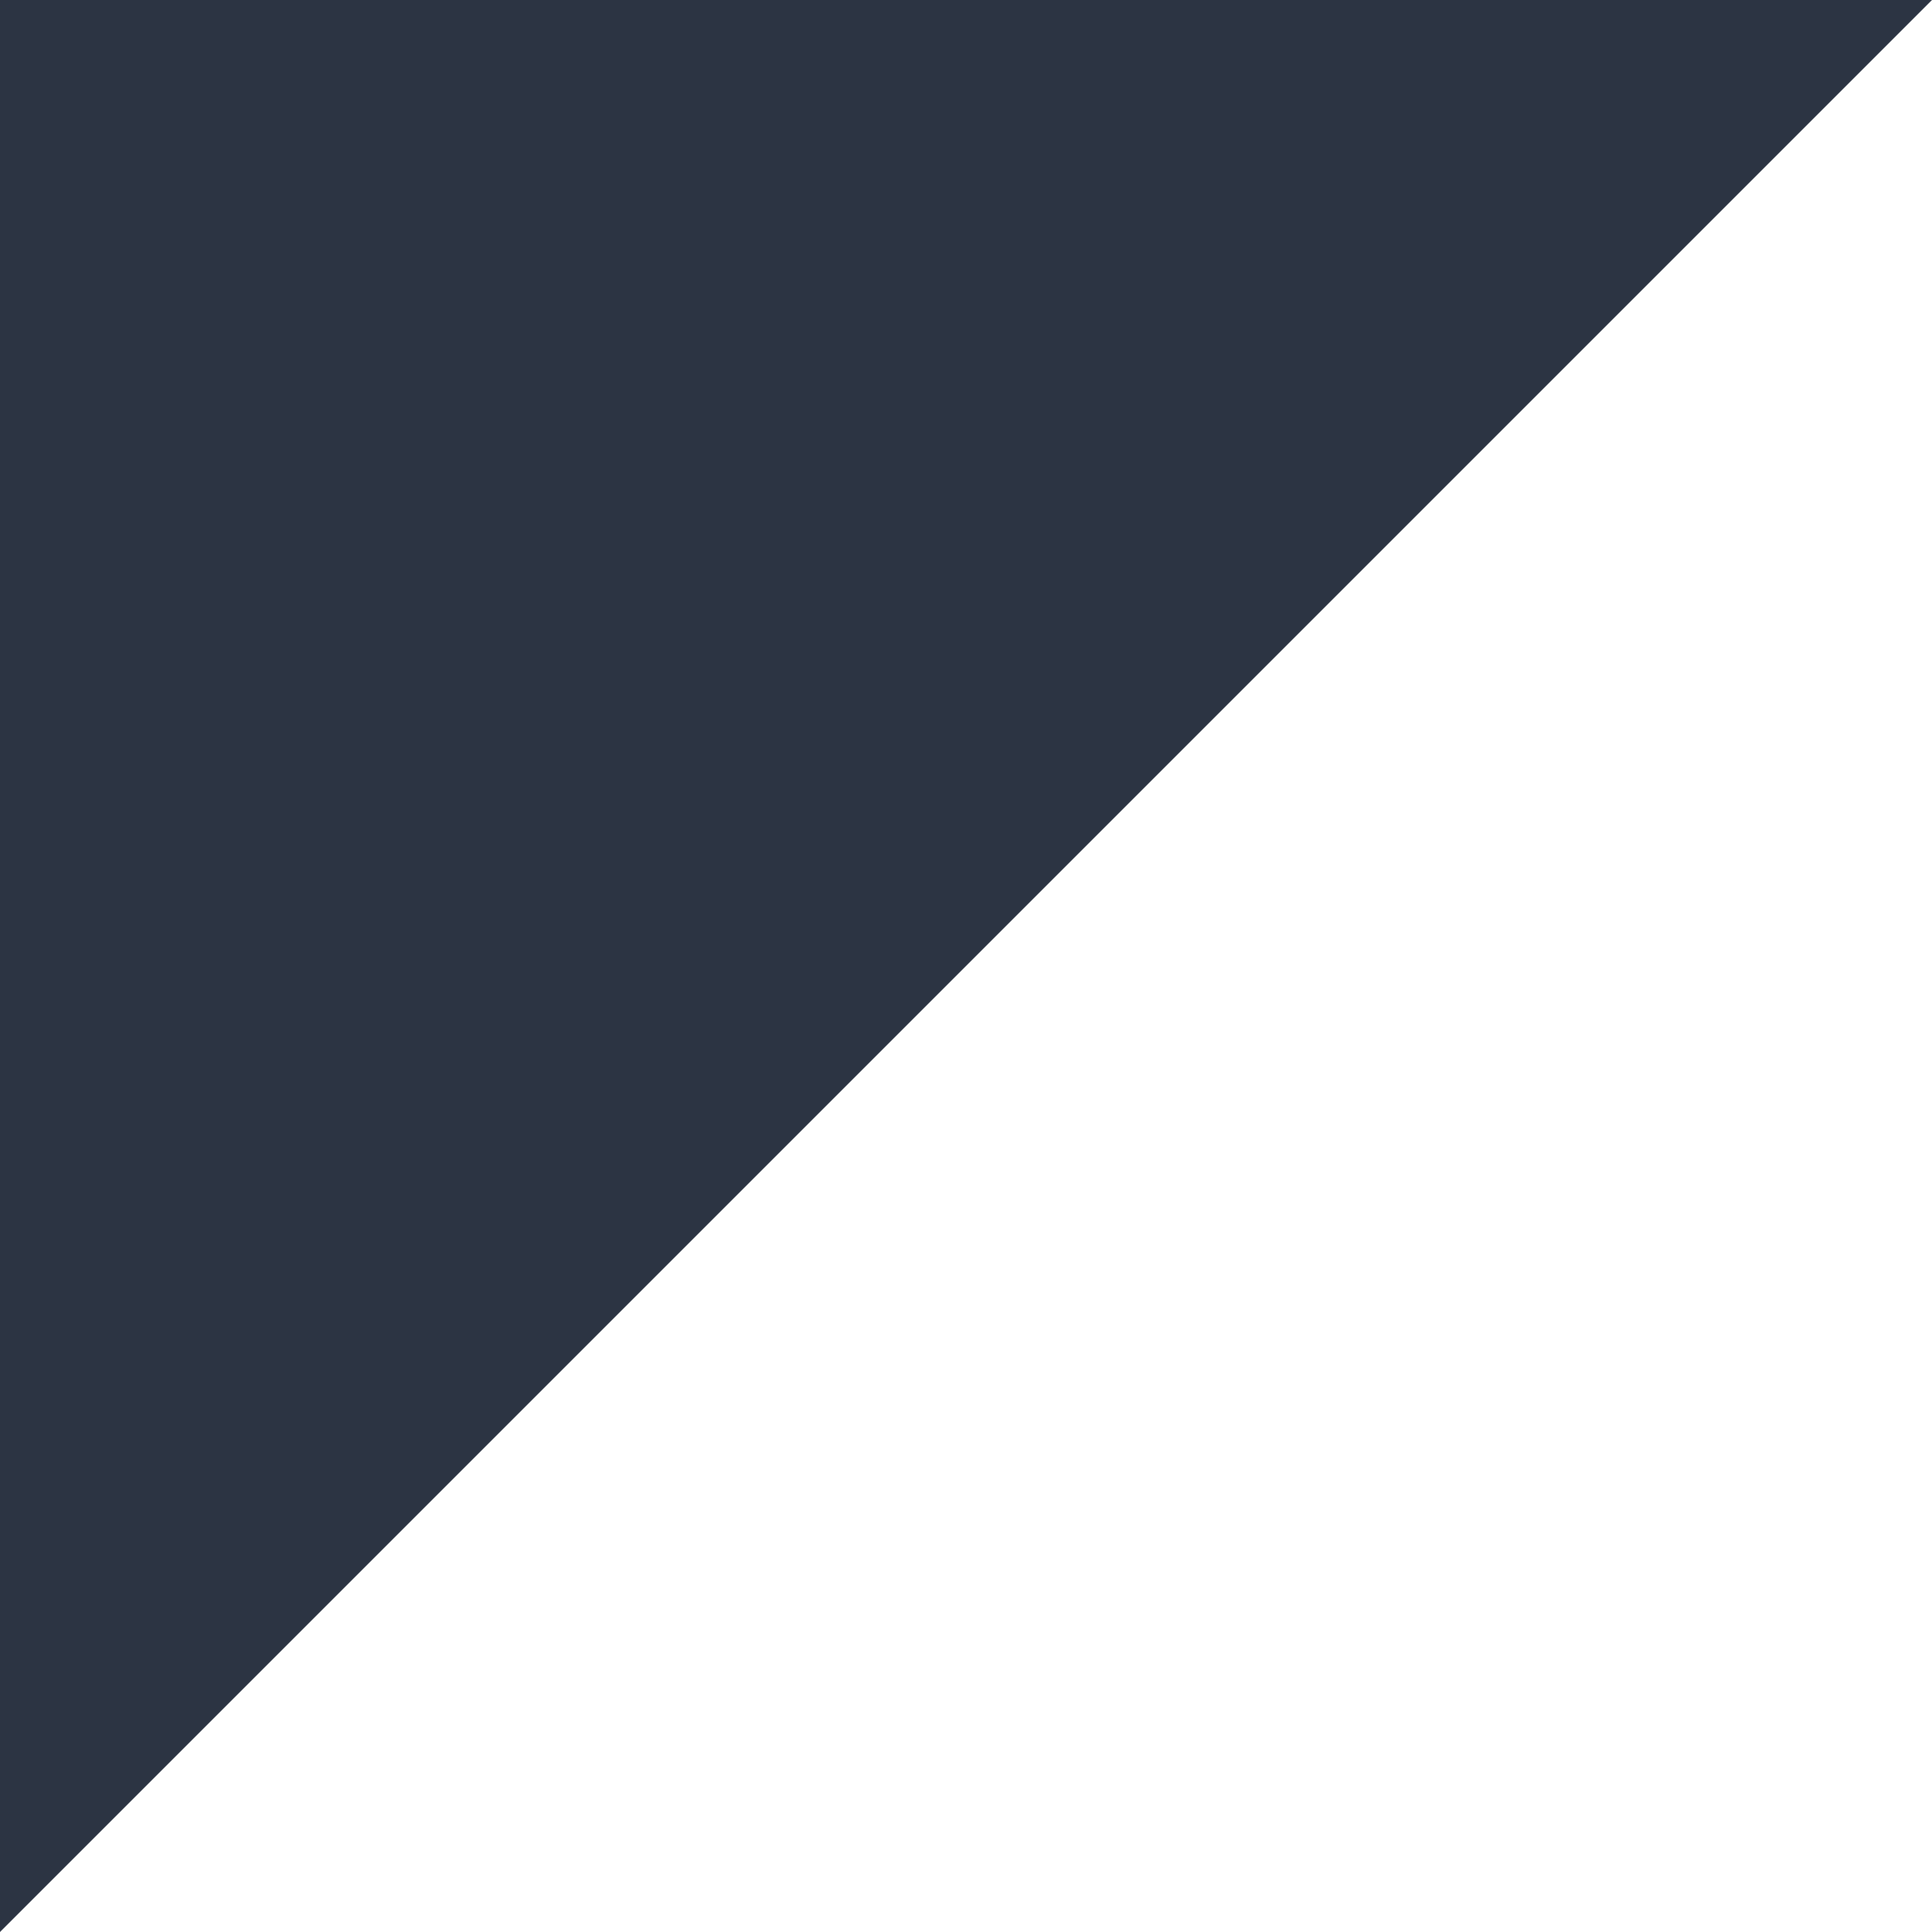
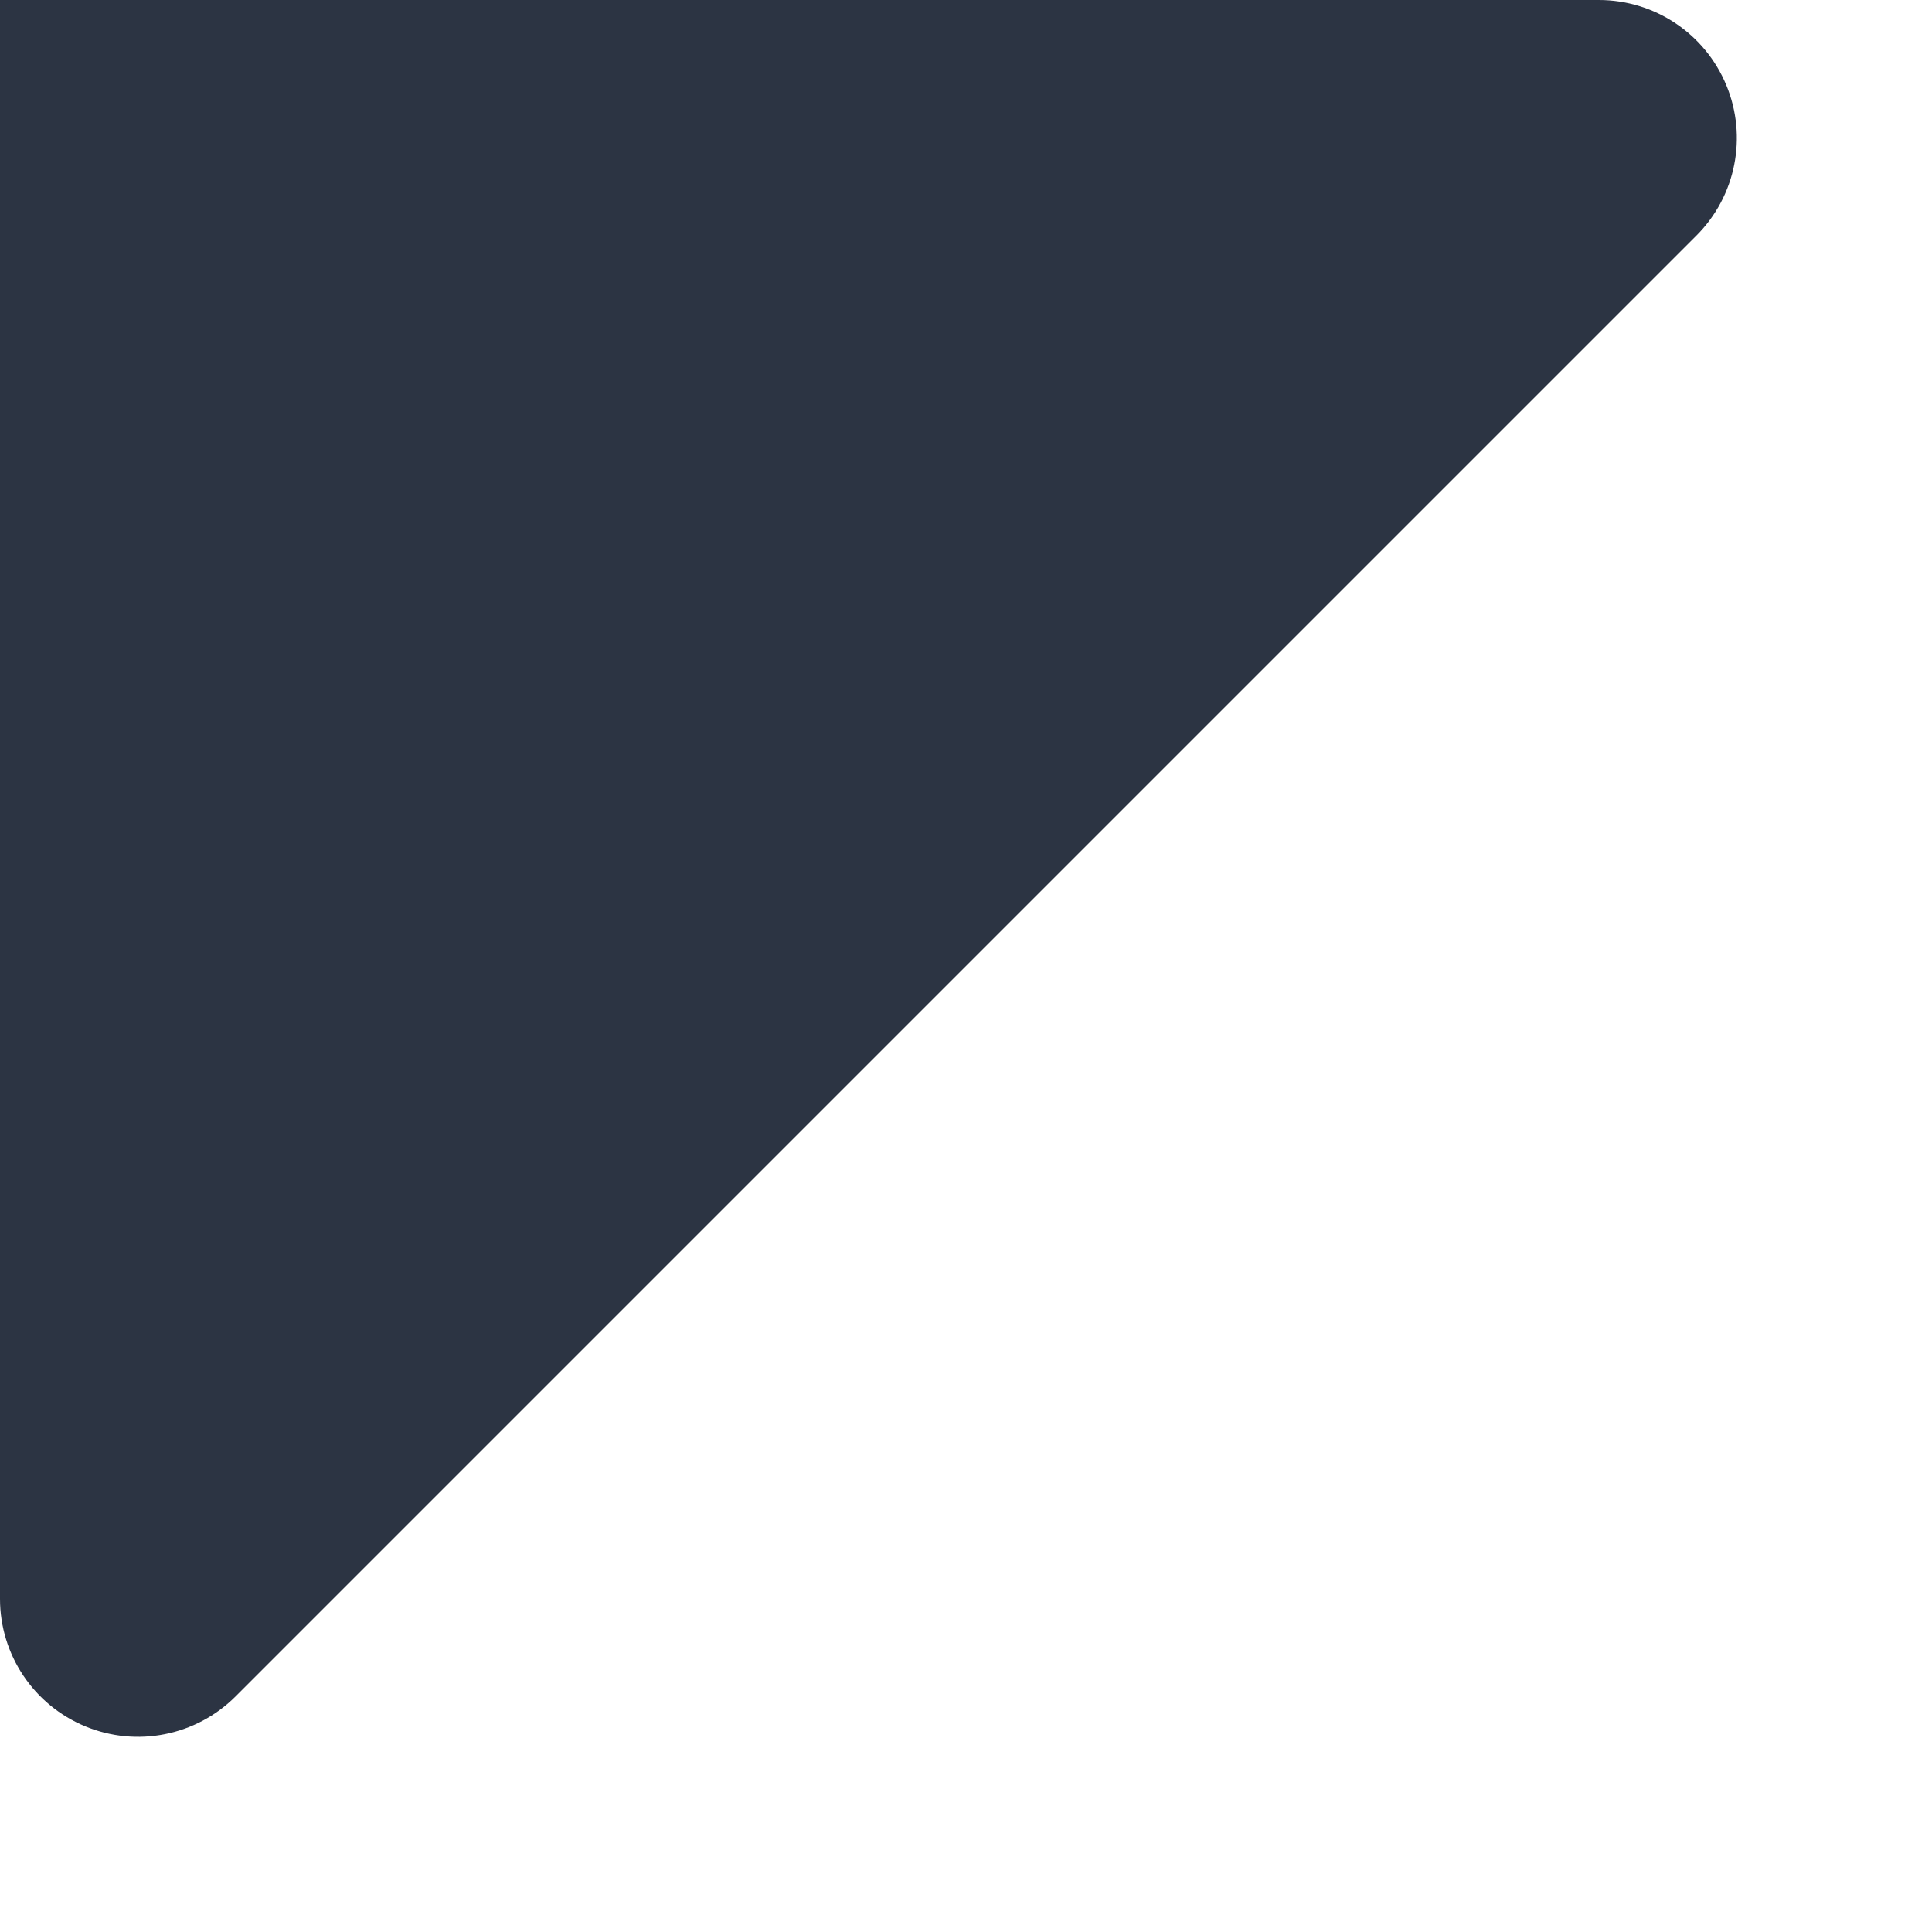
<svg xmlns="http://www.w3.org/2000/svg" preserveAspectRatio="none" overflow="visible" style="display: block;" width="56" height="56" viewBox="0 0 56 56" fill="none">
-   <path id="Rectangle 180" d="M0 0H56L0 56V0Z" fill="#2C3443" />
+   <path id="Rectangle 180" d="M0 0H46.343A4 4 0 0 1 49.172 6.828L6.828 49.172A4 4 0 0 1 0 46.343V0Z" fill="#2C3443" />
</svg>
